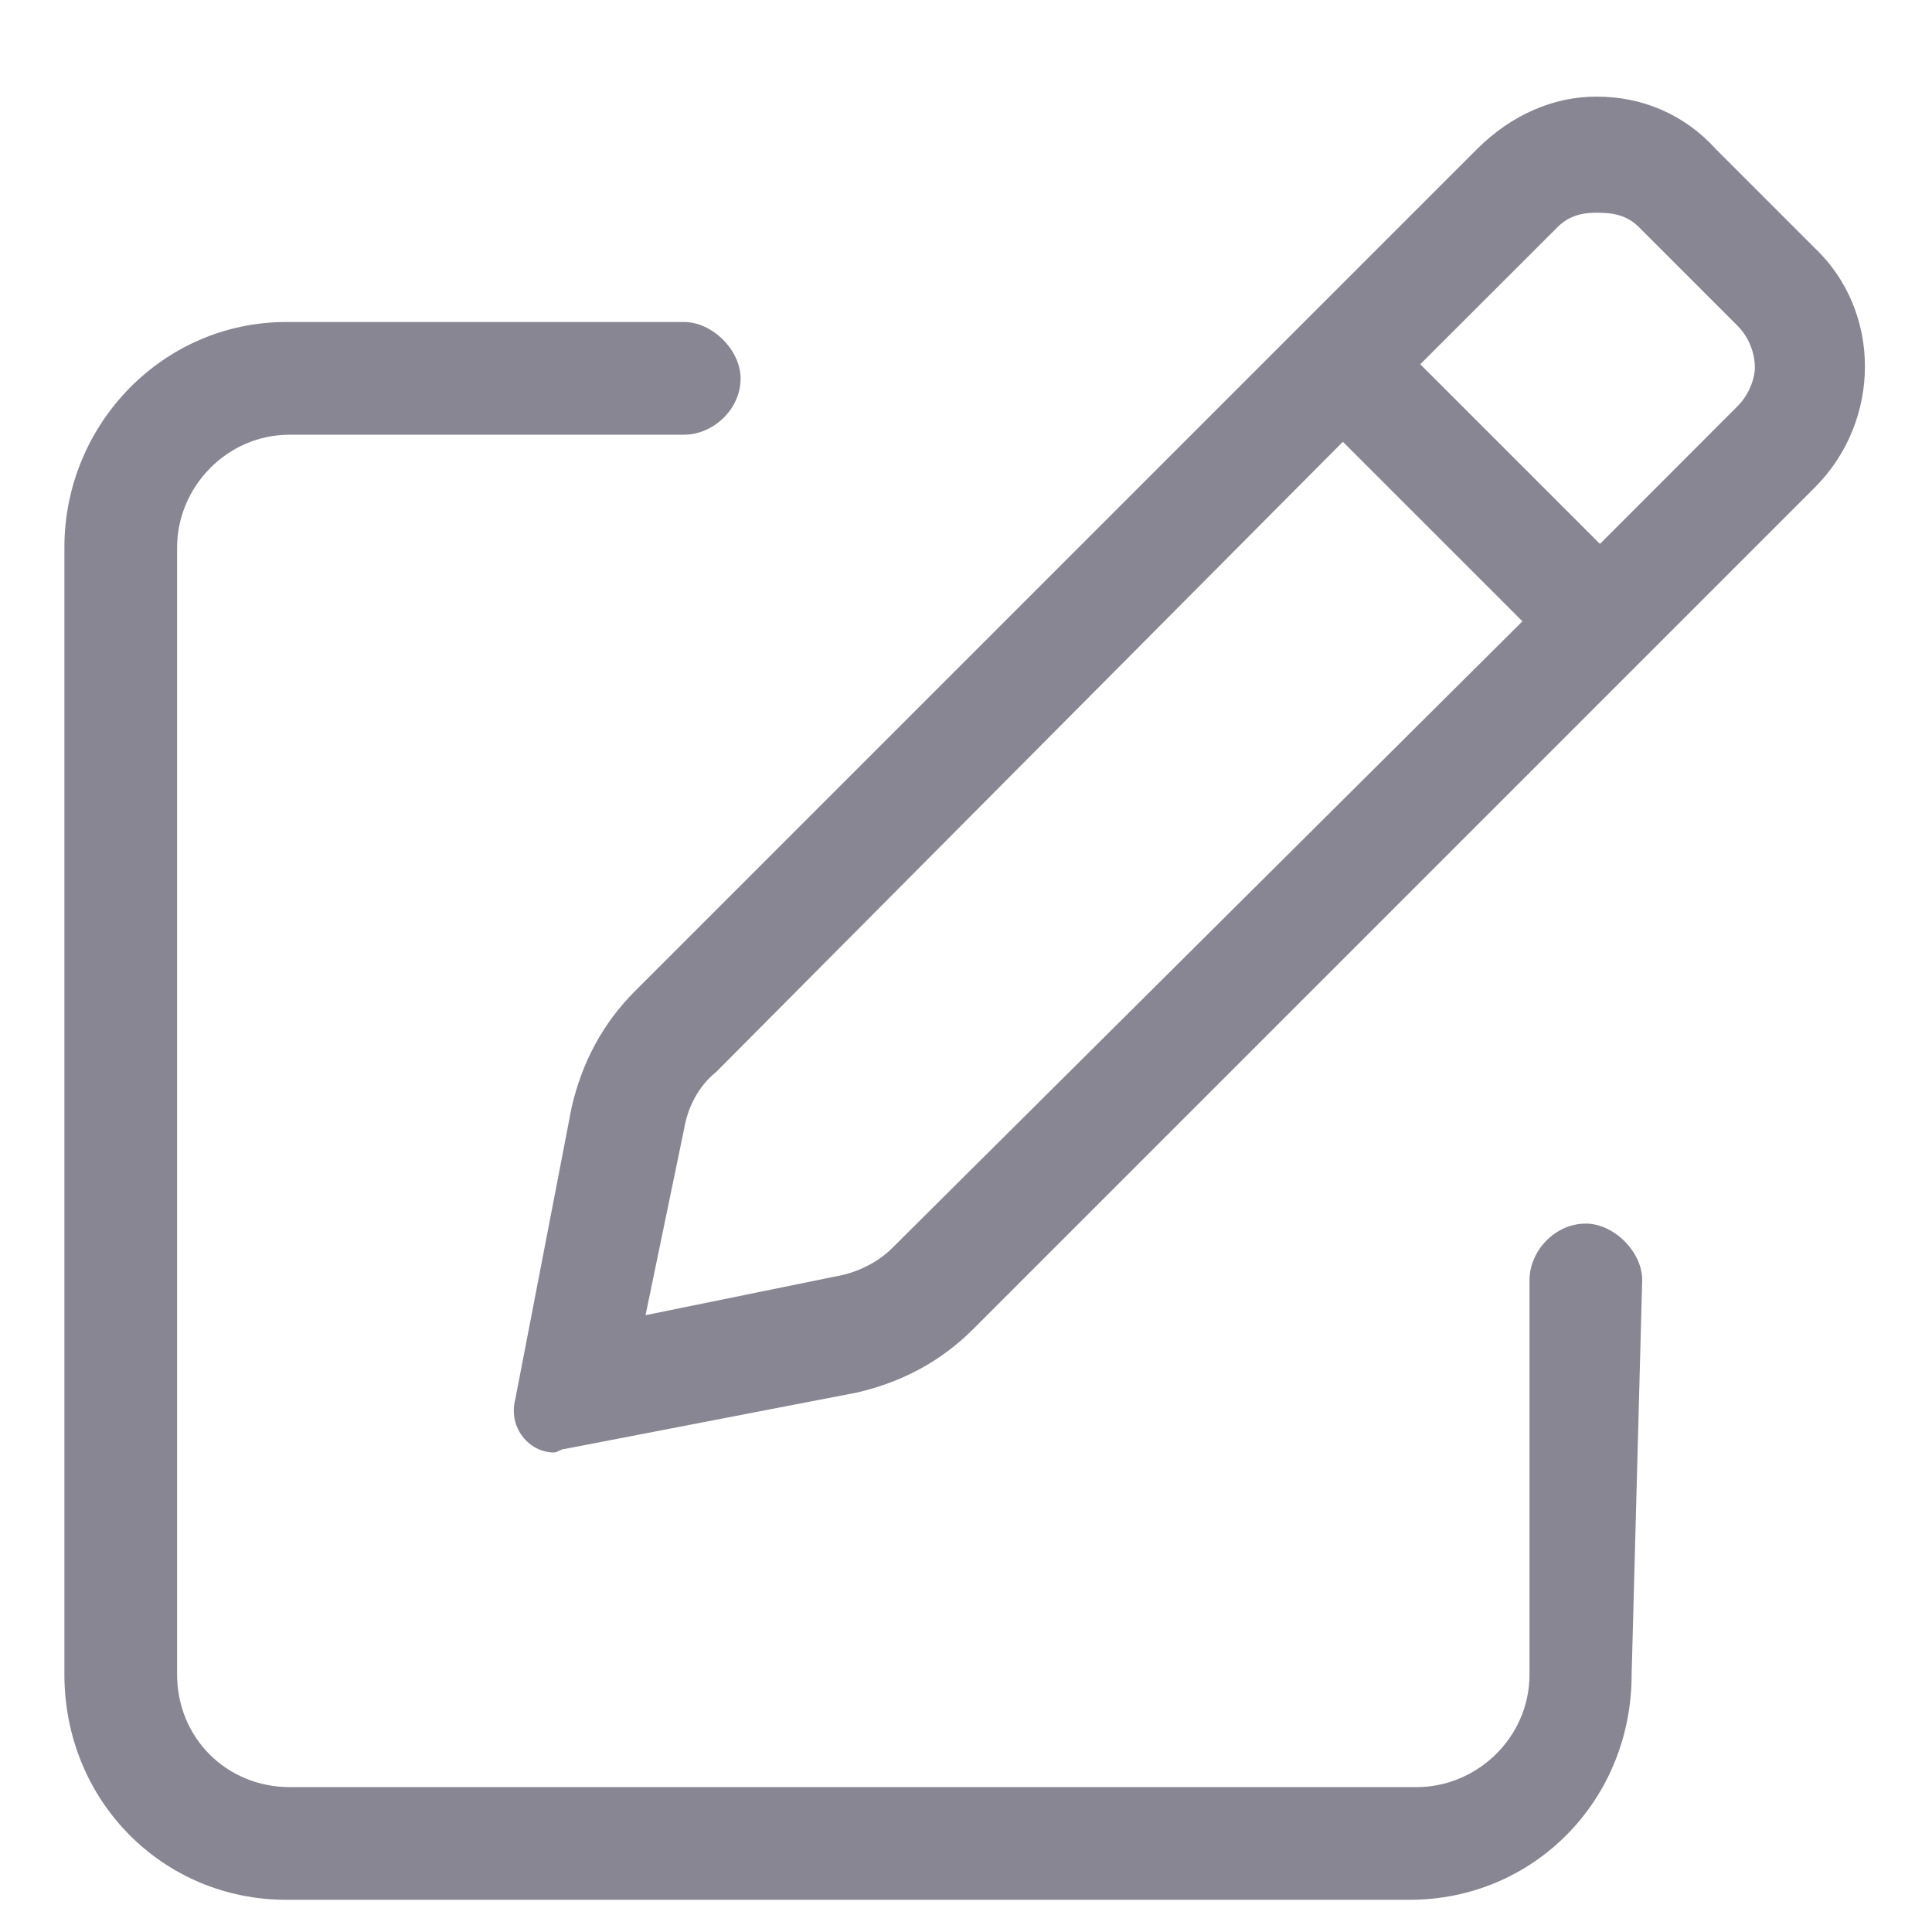
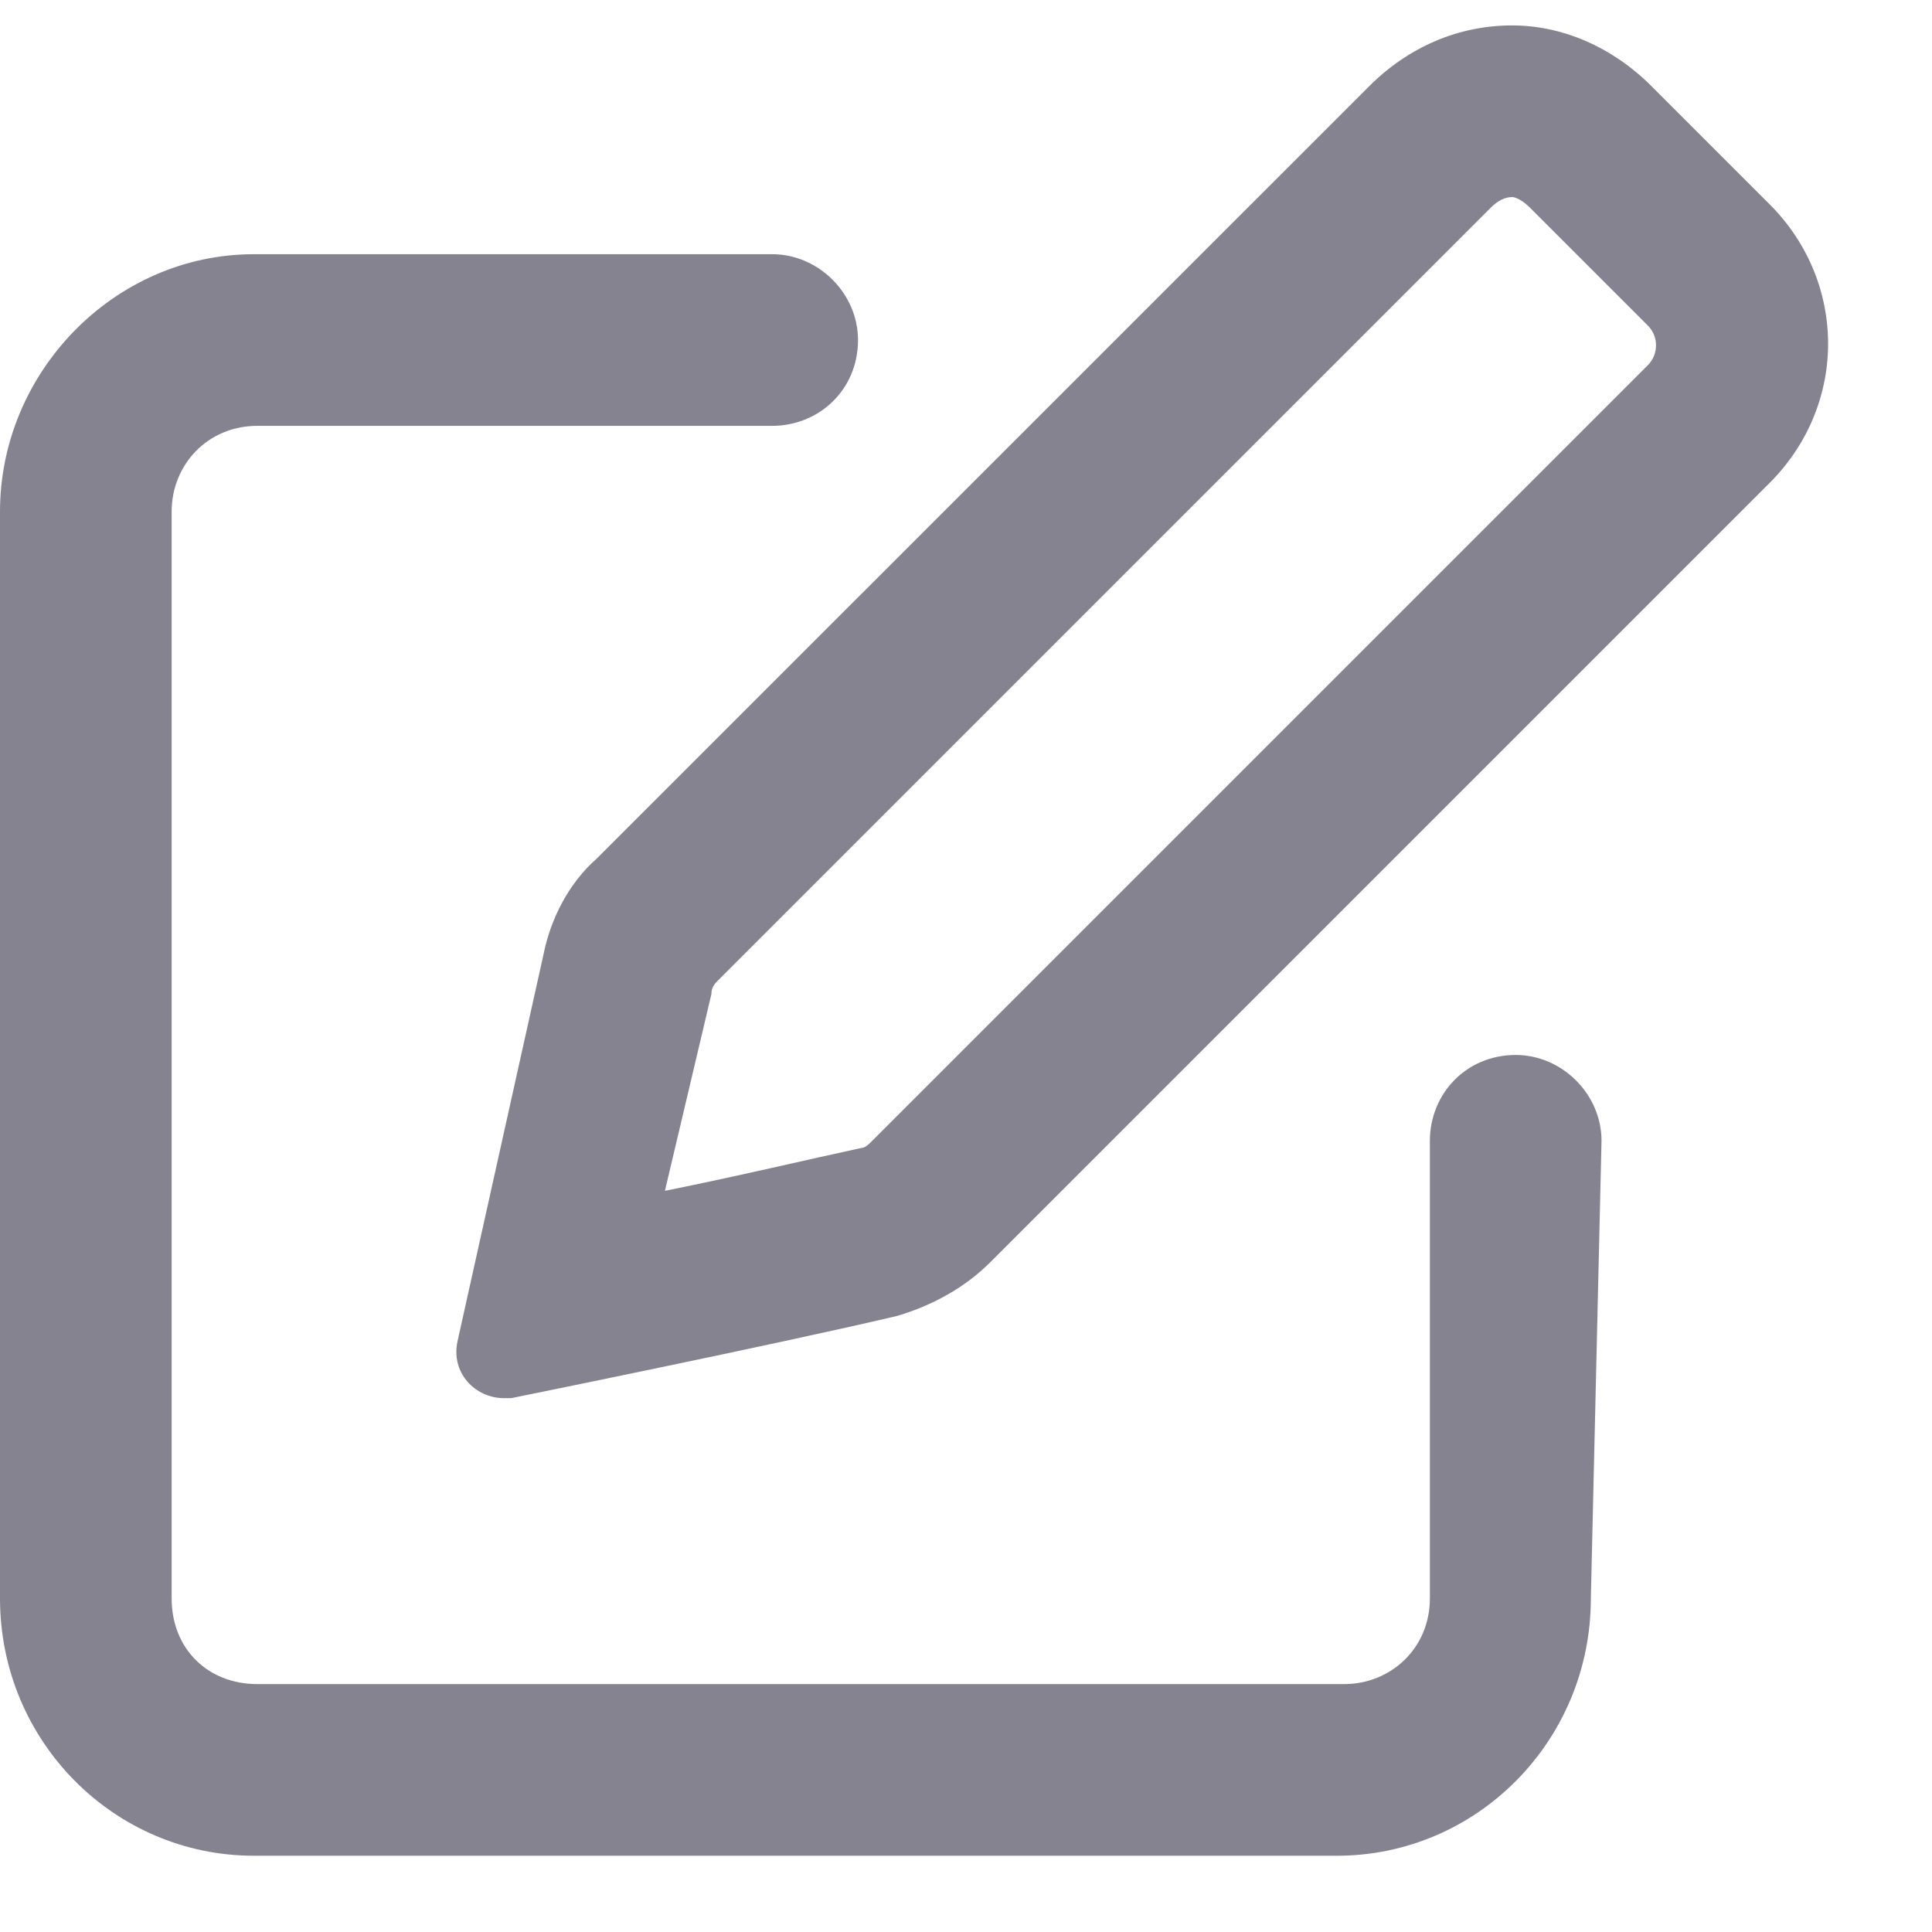
- <svg xmlns="http://www.w3.org/2000/svg" width="15" height="15" viewBox="0 0 15 15" fill="none">
-   <path d="M12.312 9.5C12.066 9.5 11.875 9.719 11.875 9.938V13C11.875 13.492 11.465 13.875 11 13.875H2.25C1.758 13.875 1.375 13.492 1.375 13V4.25C1.375 3.785 1.758 3.375 2.25 3.375H5.312C5.531 3.375 5.75 3.184 5.75 2.938C5.75 2.719 5.531 2.5 5.312 2.5H2.223C1.266 2.5 0.5 3.293 0.5 4.25V13C0.5 13.984 1.266 14.75 2.223 14.75H10.945C11.902 14.75 12.668 13.984 12.668 13L12.75 9.938C12.75 9.719 12.531 9.5 12.312 9.5ZM14.09 1.926L13.324 1.16C13.078 0.887 12.75 0.75 12.395 0.75C12.066 0.75 11.738 0.887 11.465 1.16L4.93 7.695C4.684 7.941 4.52 8.242 4.438 8.598L4 10.867C3.945 11.086 4.109 11.277 4.301 11.277C4.328 11.277 4.355 11.25 4.383 11.25L6.652 10.812C7.008 10.73 7.309 10.566 7.555 10.32L14.09 3.785C14.609 3.266 14.609 2.418 14.09 1.926ZM6.926 9.691C6.816 9.801 6.652 9.883 6.488 9.91L5.012 10.211L5.312 8.762C5.34 8.598 5.422 8.434 5.559 8.324L10.426 3.43L11.82 4.824L6.926 9.691ZM13.488 3.156L12.422 4.223L11.027 2.828L12.094 1.762C12.203 1.652 12.34 1.652 12.395 1.652C12.477 1.652 12.613 1.652 12.723 1.762L13.488 2.527C13.598 2.637 13.625 2.773 13.625 2.855C13.625 2.91 13.598 3.047 13.488 3.156Z" fill="#898693" />
+ <svg xmlns="http://www.w3.org/2000/svg" width="19" height="19" viewBox="0 0 19 19" fill="none">
+   <path d="M17.402 2.008C18.176 2.781 18.176 4.012 17.367 4.785L9.738 12.414C9.492 12.66 9.176 12.836 8.824 12.941C7.629 13.223 5.027 13.75 5.027 13.75C4.992 13.75 4.992 13.75 4.957 13.75C4.676 13.75 4.43 13.504 4.5 13.188L5.344 9.391C5.414 9.039 5.59 8.688 5.871 8.441L13.465 0.848C13.852 0.461 14.344 0.25 14.871 0.25C15.363 0.25 15.855 0.461 16.242 0.848L17.402 2.008ZM16.207 3.59C16.312 3.484 16.312 3.309 16.207 3.203L15.047 2.043C14.977 1.973 14.906 1.938 14.871 1.938C14.801 1.938 14.73 1.973 14.66 2.043L7.066 9.637C7.031 9.672 6.996 9.707 6.996 9.777L6.539 11.711C7.242 11.57 7.98 11.395 8.473 11.289C8.508 11.289 8.543 11.254 8.578 11.219L16.207 3.59ZM14.906 10.375C15.363 10.375 15.75 10.762 15.75 11.219L15.645 15.719C15.645 17.125 14.52 18.25 13.148 18.25H2.496C1.125 18.25 0 17.125 0 15.719V5.031C0 3.66 1.125 2.5 2.496 2.5H7.594C8.051 2.5 8.438 2.887 8.438 3.344C8.438 3.836 8.051 4.188 7.594 4.188H2.531C2.039 4.188 1.688 4.574 1.688 5.031V15.719C1.688 16.211 2.039 16.562 2.531 16.562H13.219C13.676 16.562 14.062 16.211 14.062 15.719V11.219C14.062 10.762 14.414 10.375 14.906 10.375Z" fill="#868390" />
</svg>
